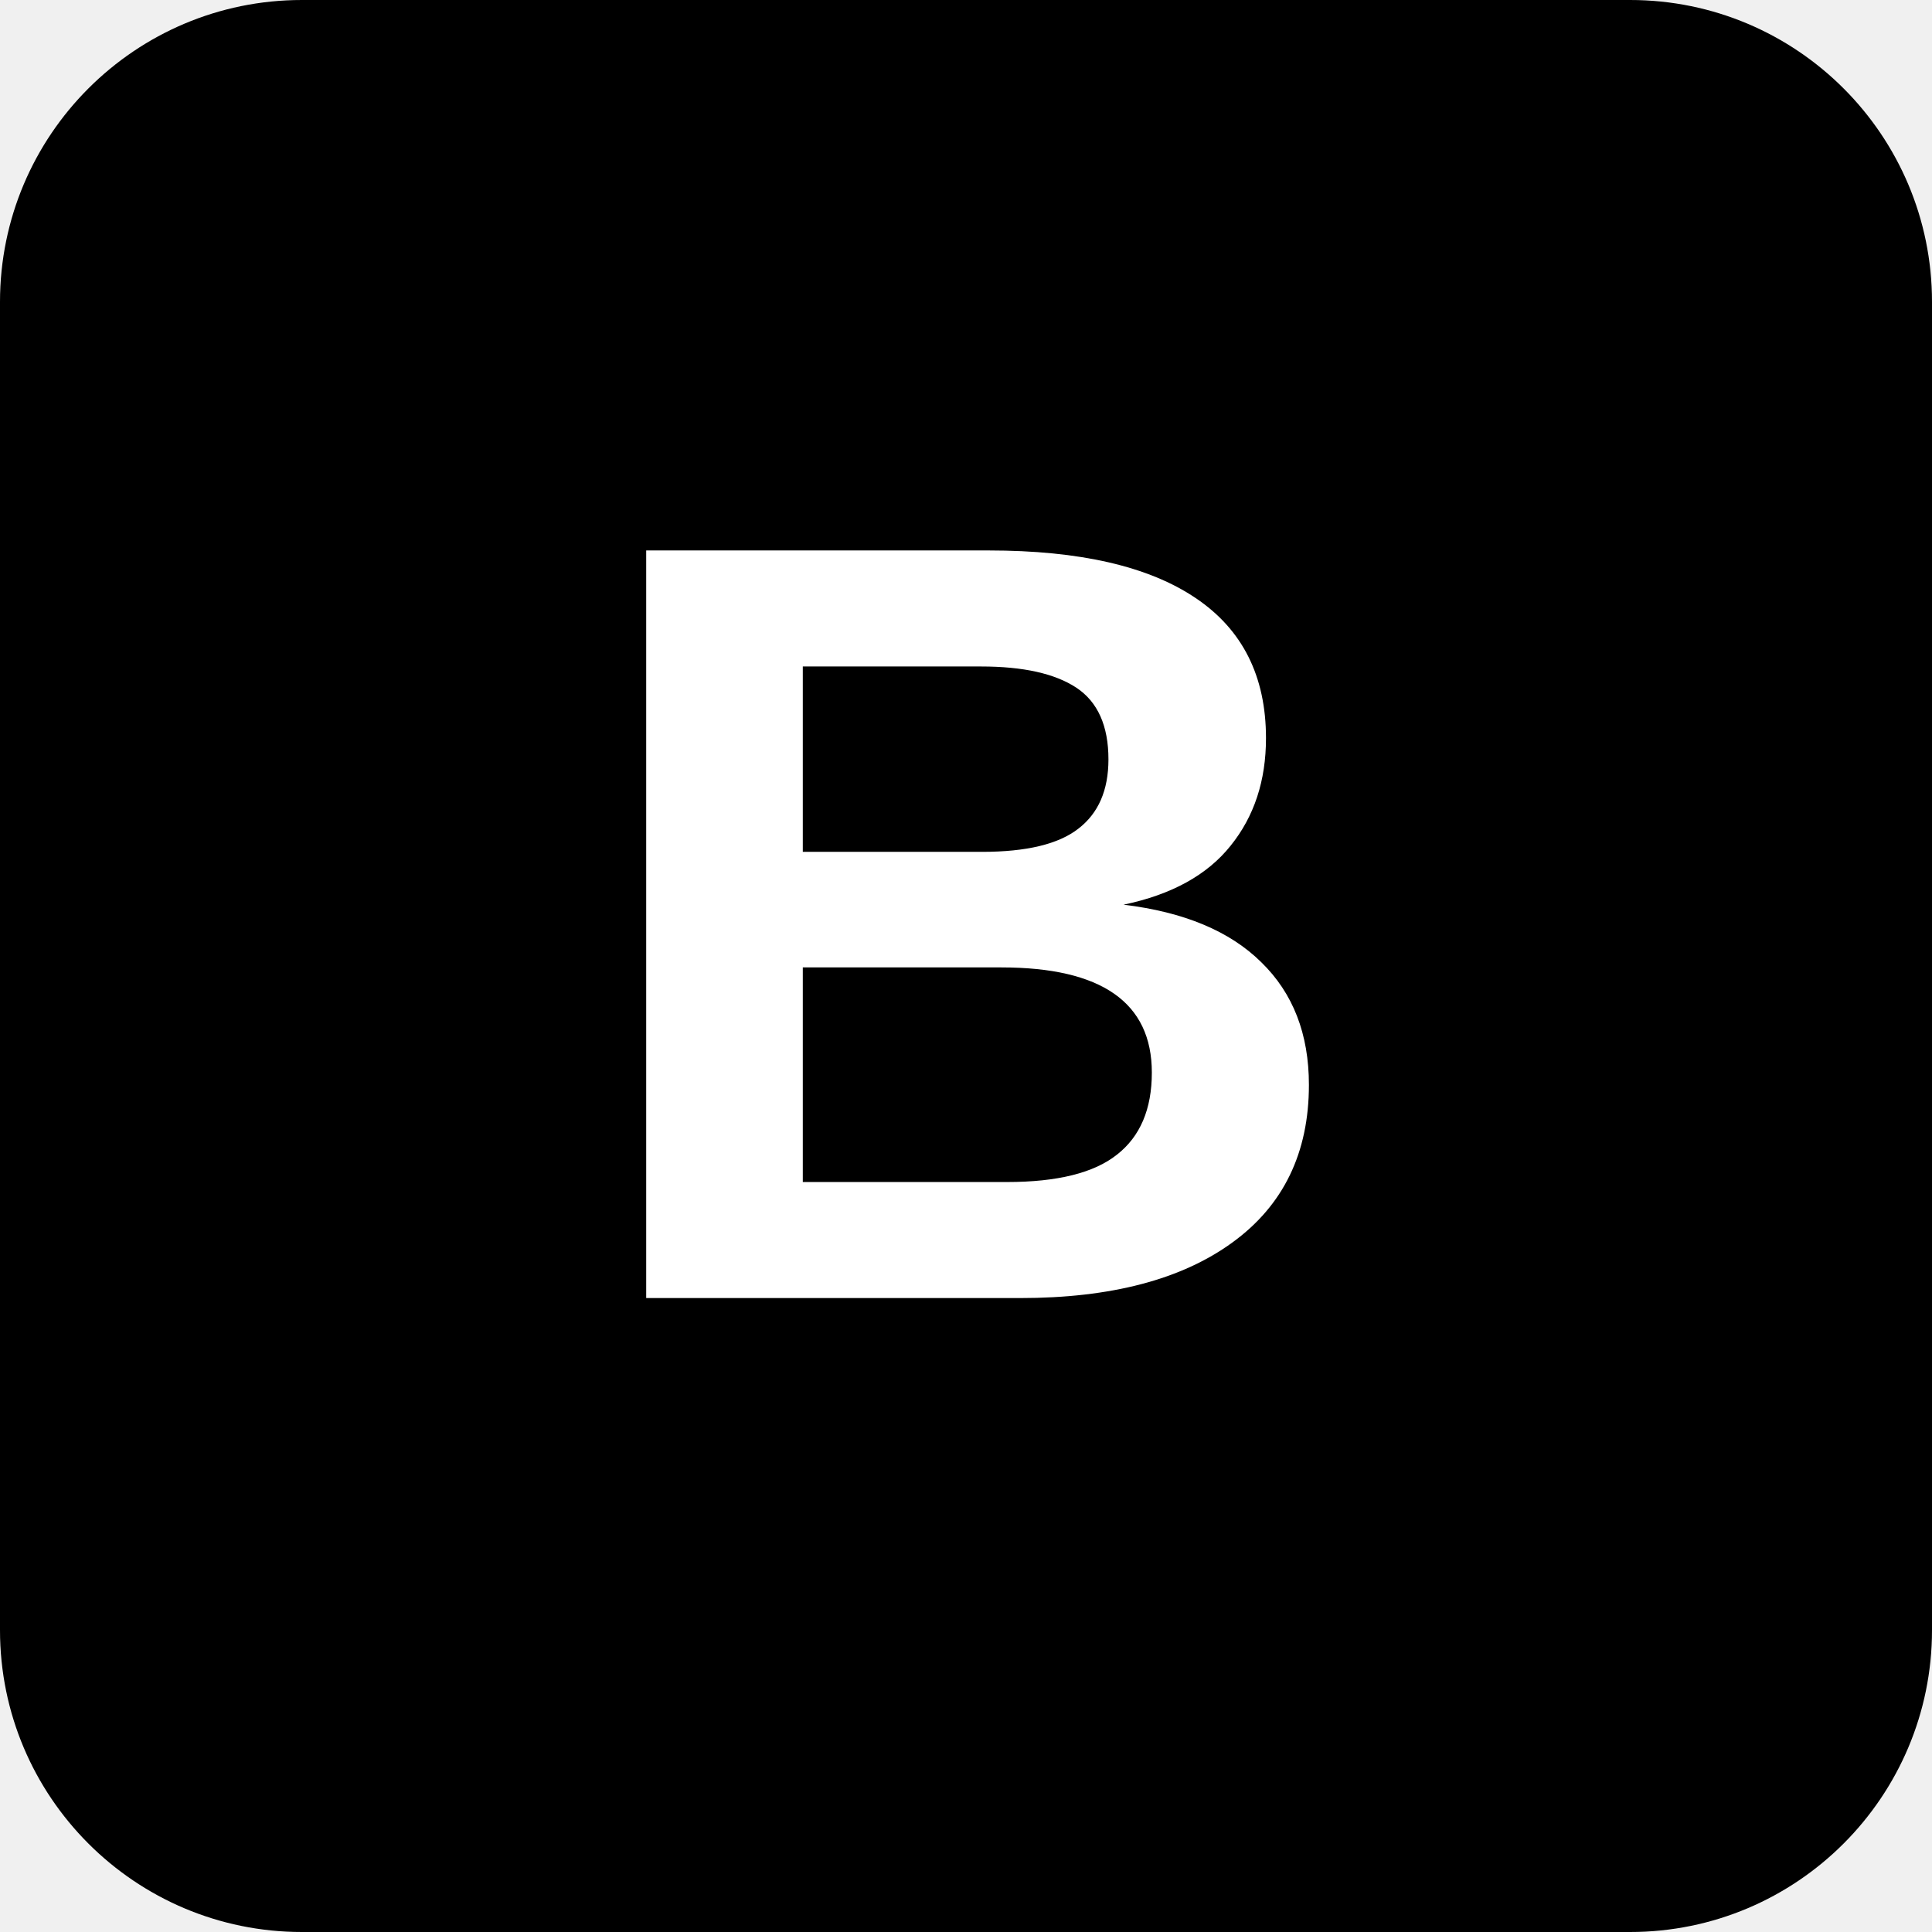
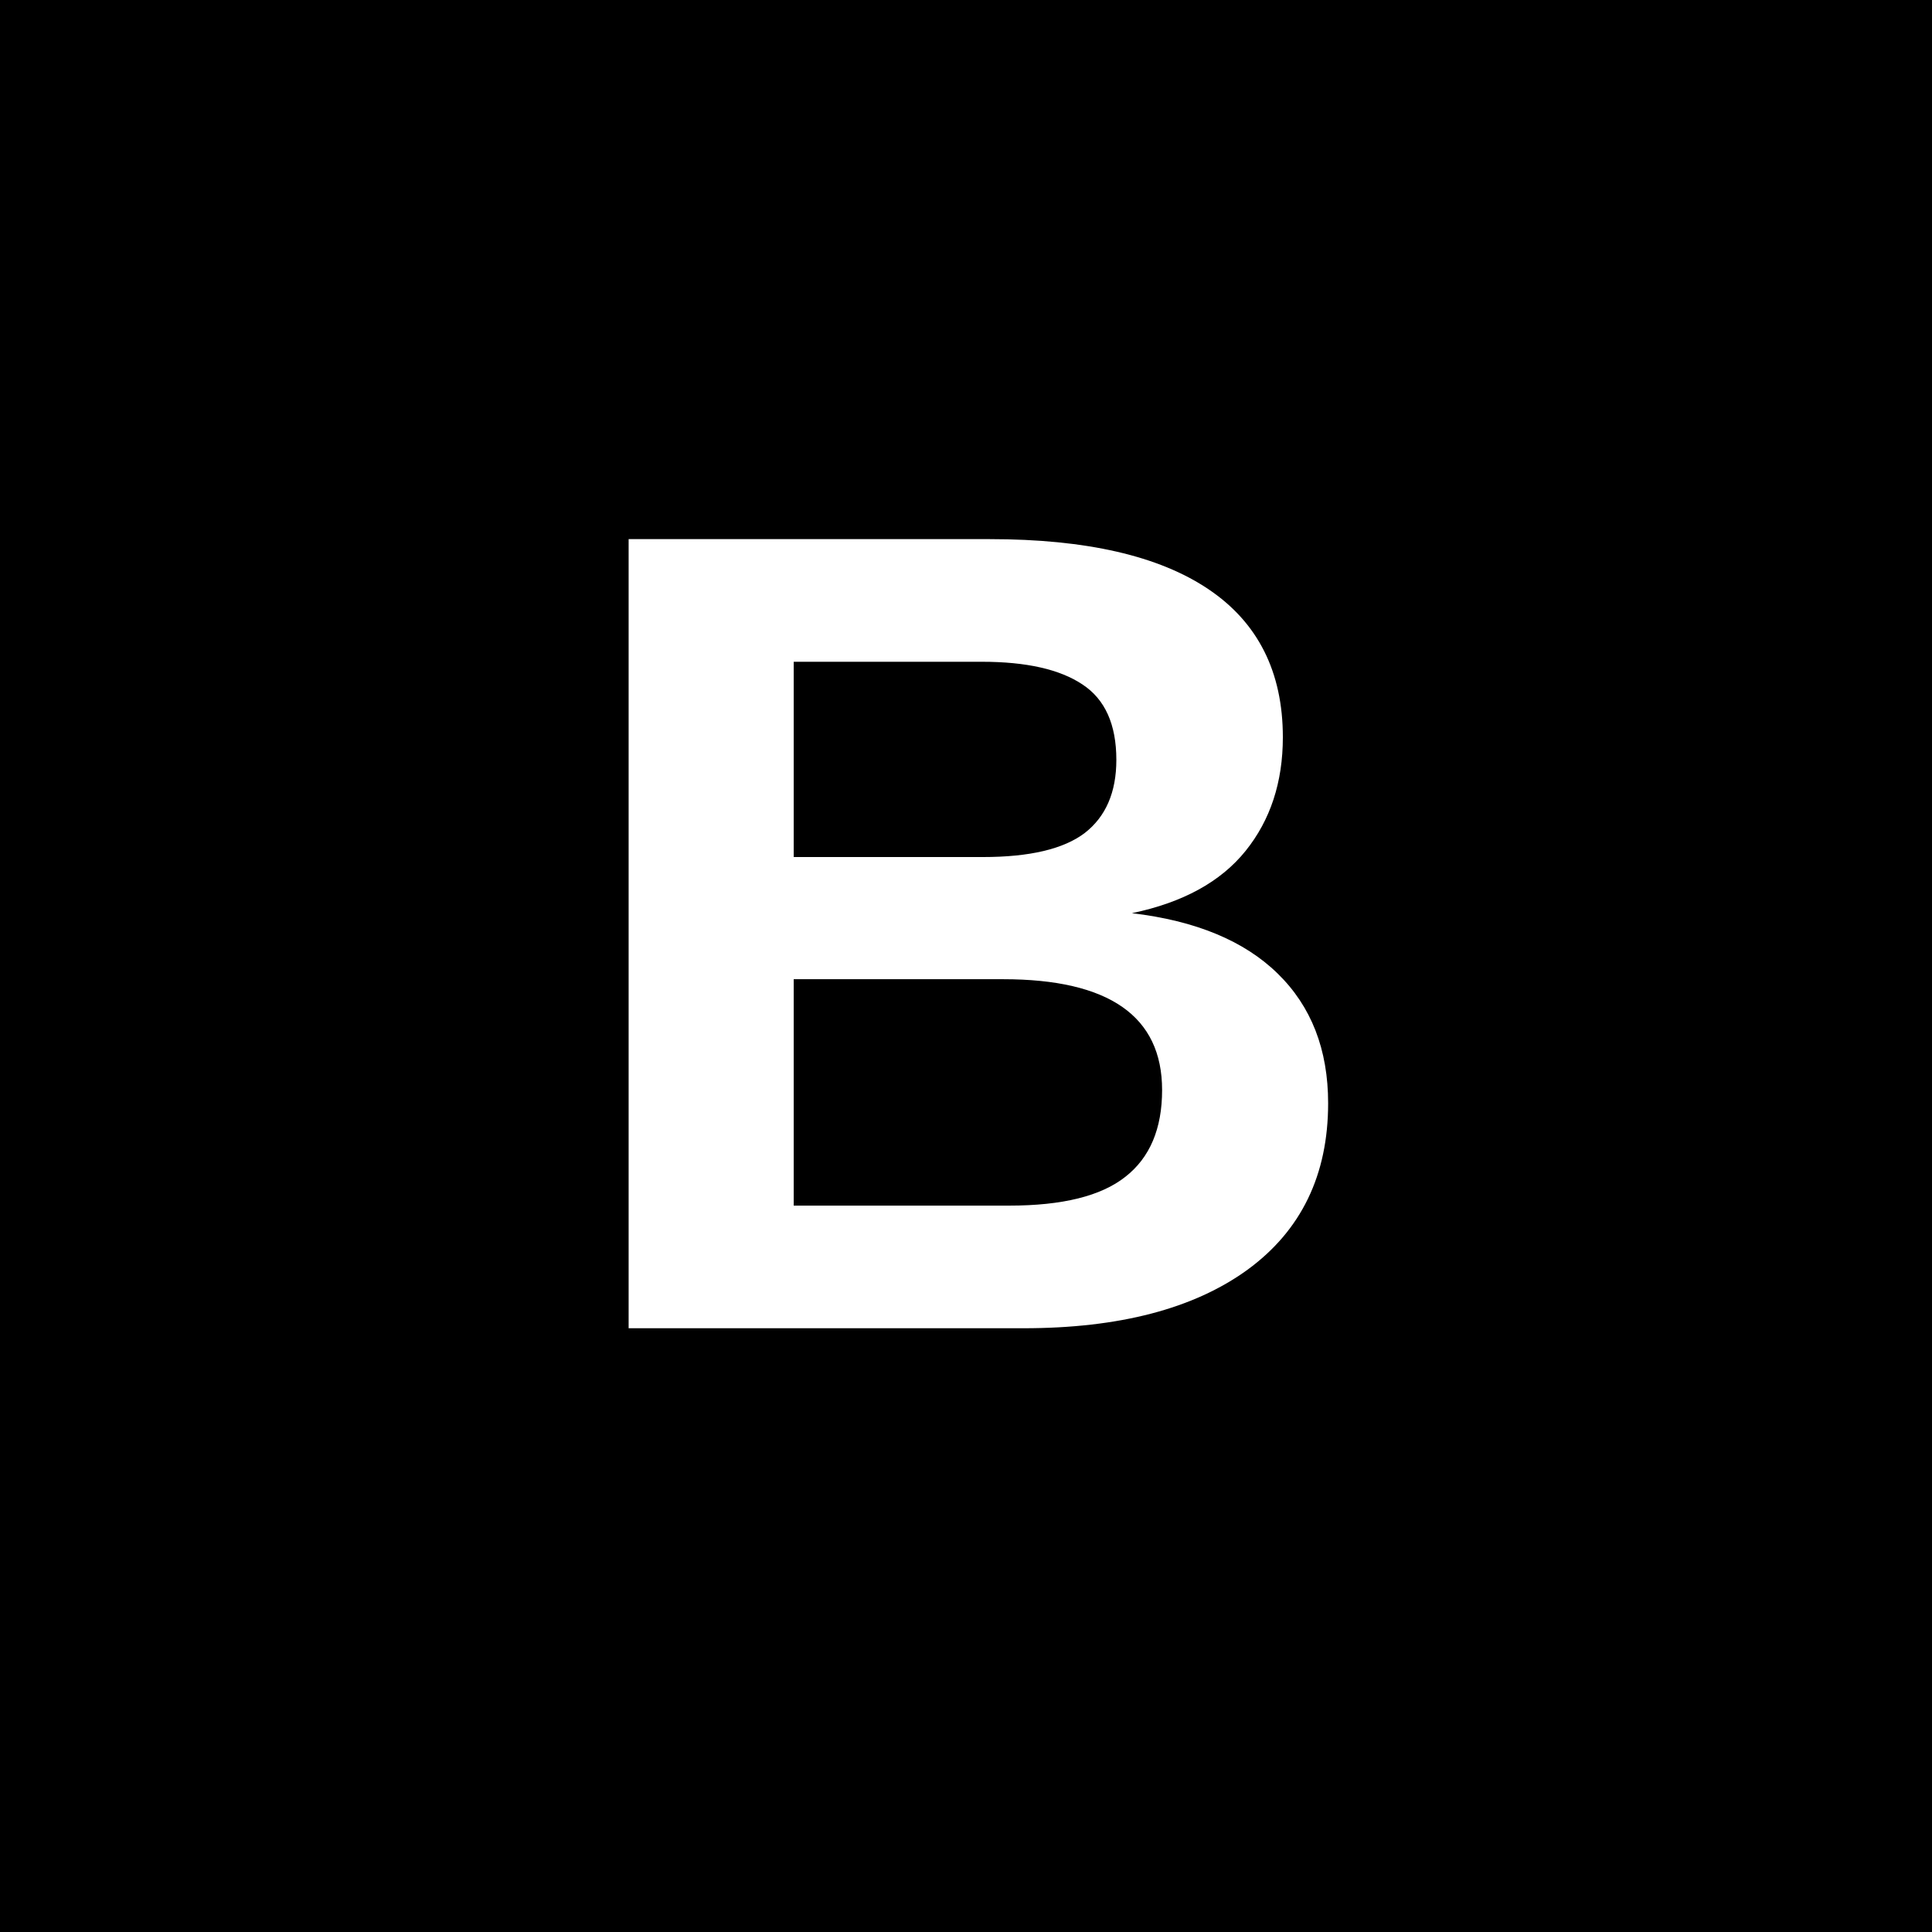
<svg xmlns="http://www.w3.org/2000/svg" viewBox="0 0 64 64">
-   <rect width="64" height="64" rx="10" fill="#000" />
-   <text x="32" y="43" text-anchor="middle" font-family="Arial,Helvetica,sans-serif" font-size="36" font-weight="700" fill="#fff">B</text>
+   <rect width="64" height="64" fill="#000" />
+   <text x="32" y="44" text-anchor="middle" font-family="Arial,Helvetica,sans-serif" font-size="38" font-weight="900" fill="#fff">B</text>
</svg>
